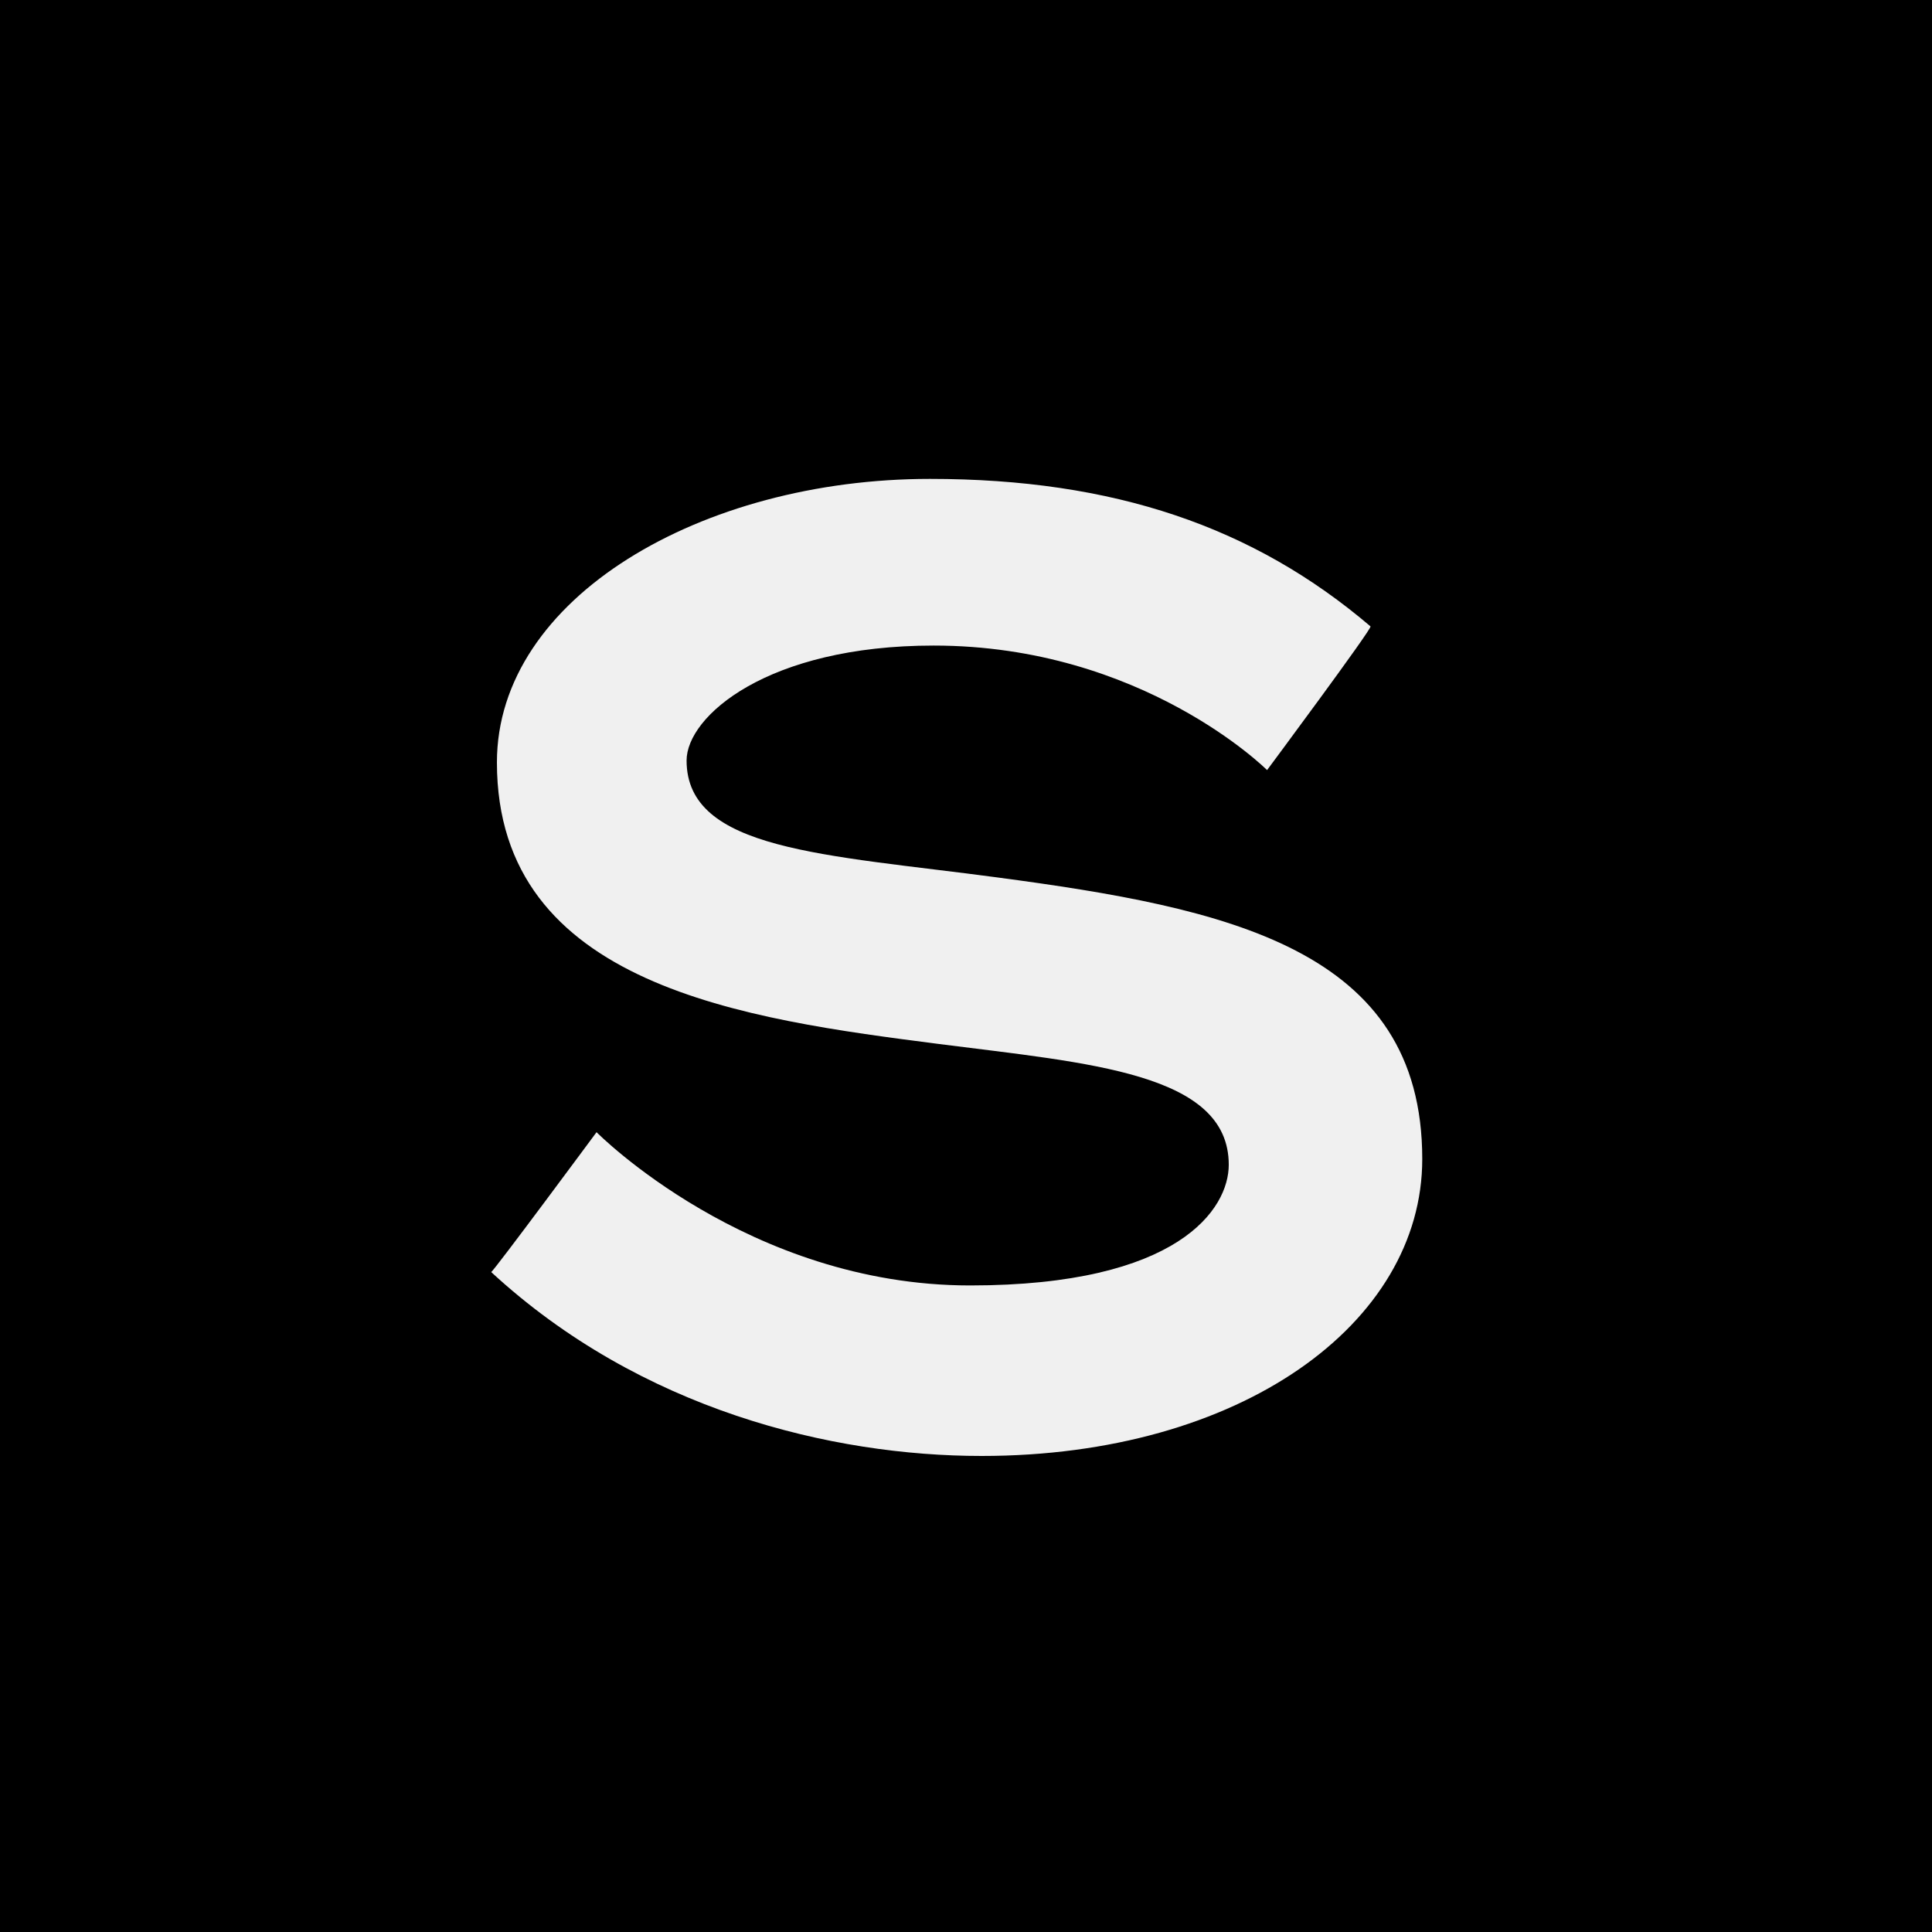
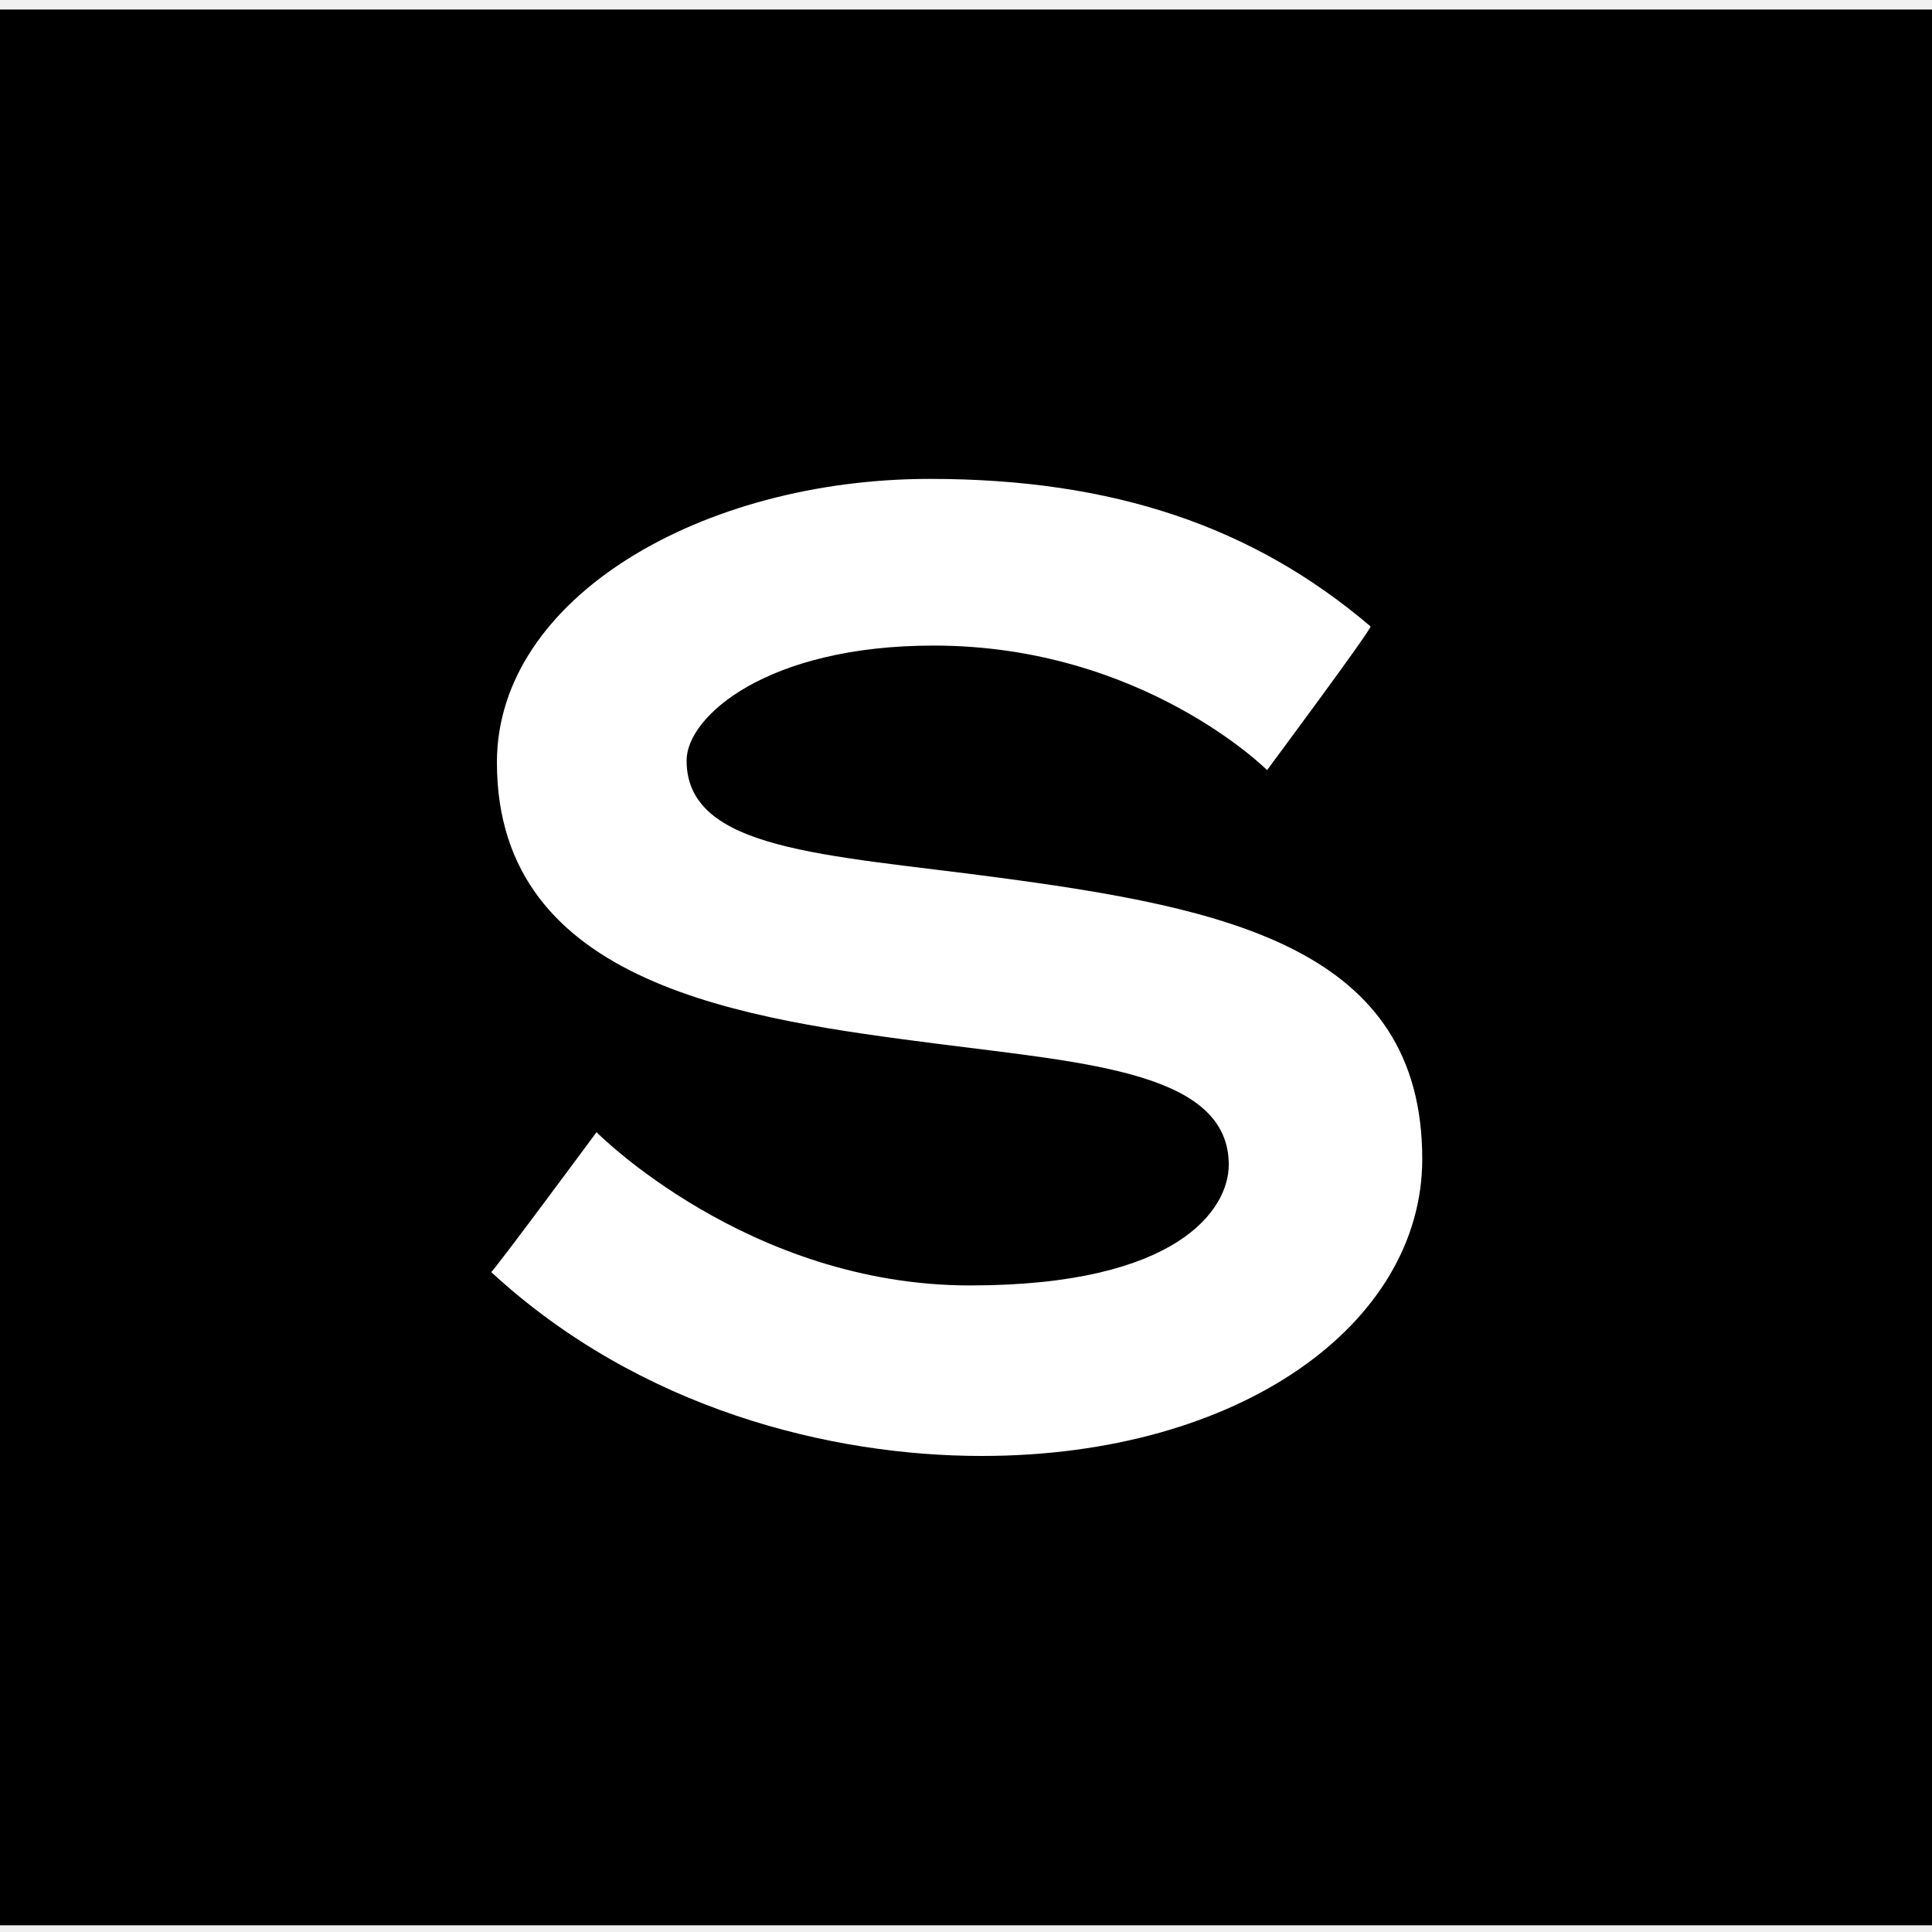
- <svg xmlns="http://www.w3.org/2000/svg" width="652" height="652" xml:space="preserve" version="1.1">
+ <svg xmlns="http://www.w3.org/2000/svg" width="652" height="652" version="1.1" xml:space="preserve">
  <g>
-     <path stroke="null" id="svg_1" d="m-0.4,-0.787l-1.333,653.201l657,0l-2.667,-653.201l-653,0zm331.672,492.134c-50.43,0 -115.083,-15.517 -165.513,-62.067c0.647,0 35.559,-47.197 35.559,-47.197s51.076,51.723 126.074,51.723c70.472,0 87.282,-25.861 87.282,-40.732c0,-31.034 -47.197,-34.266 -97.627,-40.732c-65.3,-8.405 -149.35,-19.396 -149.35,-95.041c0,-55.602 69.179,-95.687 146.117,-95.687c62.067,0 109.264,16.163 148.703,49.783c0.647,0.647 -34.913,48.49 -34.913,48.49s-42.025,-42.025 -112.497,-42.025c-56.249,0 -83.403,23.922 -83.403,38.792c0,30.387 46.55,31.68 104.739,39.439c77.584,10.345 143.531,23.922 143.531,95.041c0,55.602 -61.421,100.213 -148.703,100.213z" />
+     <rect id="svg_2" height="401" width="416" y="125.5" x="118" stroke="#000" fill="#fff" />
+     <path d="m-0.4,3.213l0,646.535l653,0l0,-646.535l-653,0zm331.672,488.134c-50.43,0 -115.083,-15.517 -165.513,-62.067c0.647,0 35.559,-47.197 35.559,-47.197s51.076,51.723 126.074,51.723c70.472,0 87.282,-25.861 87.282,-40.732c0,-31.034 -47.197,-34.266 -97.627,-40.732c-65.3,-8.405 -149.35,-19.396 -149.35,-95.041c0,-55.602 69.179,-95.687 146.117,-95.687c62.067,0 109.264,16.163 148.703,49.783c0.647,0.647 -34.913,48.49 -34.913,48.49s-42.025,-42.025 -112.497,-42.025c-56.249,0 -83.403,23.922 -83.403,38.792c0,30.387 46.55,31.68 104.739,39.439c77.584,10.345 143.531,23.922 143.531,95.041c0,55.602 -61.421,100.213 -148.703,100.213z" id="svg_1" stroke="null" />
  </g>
</svg>
